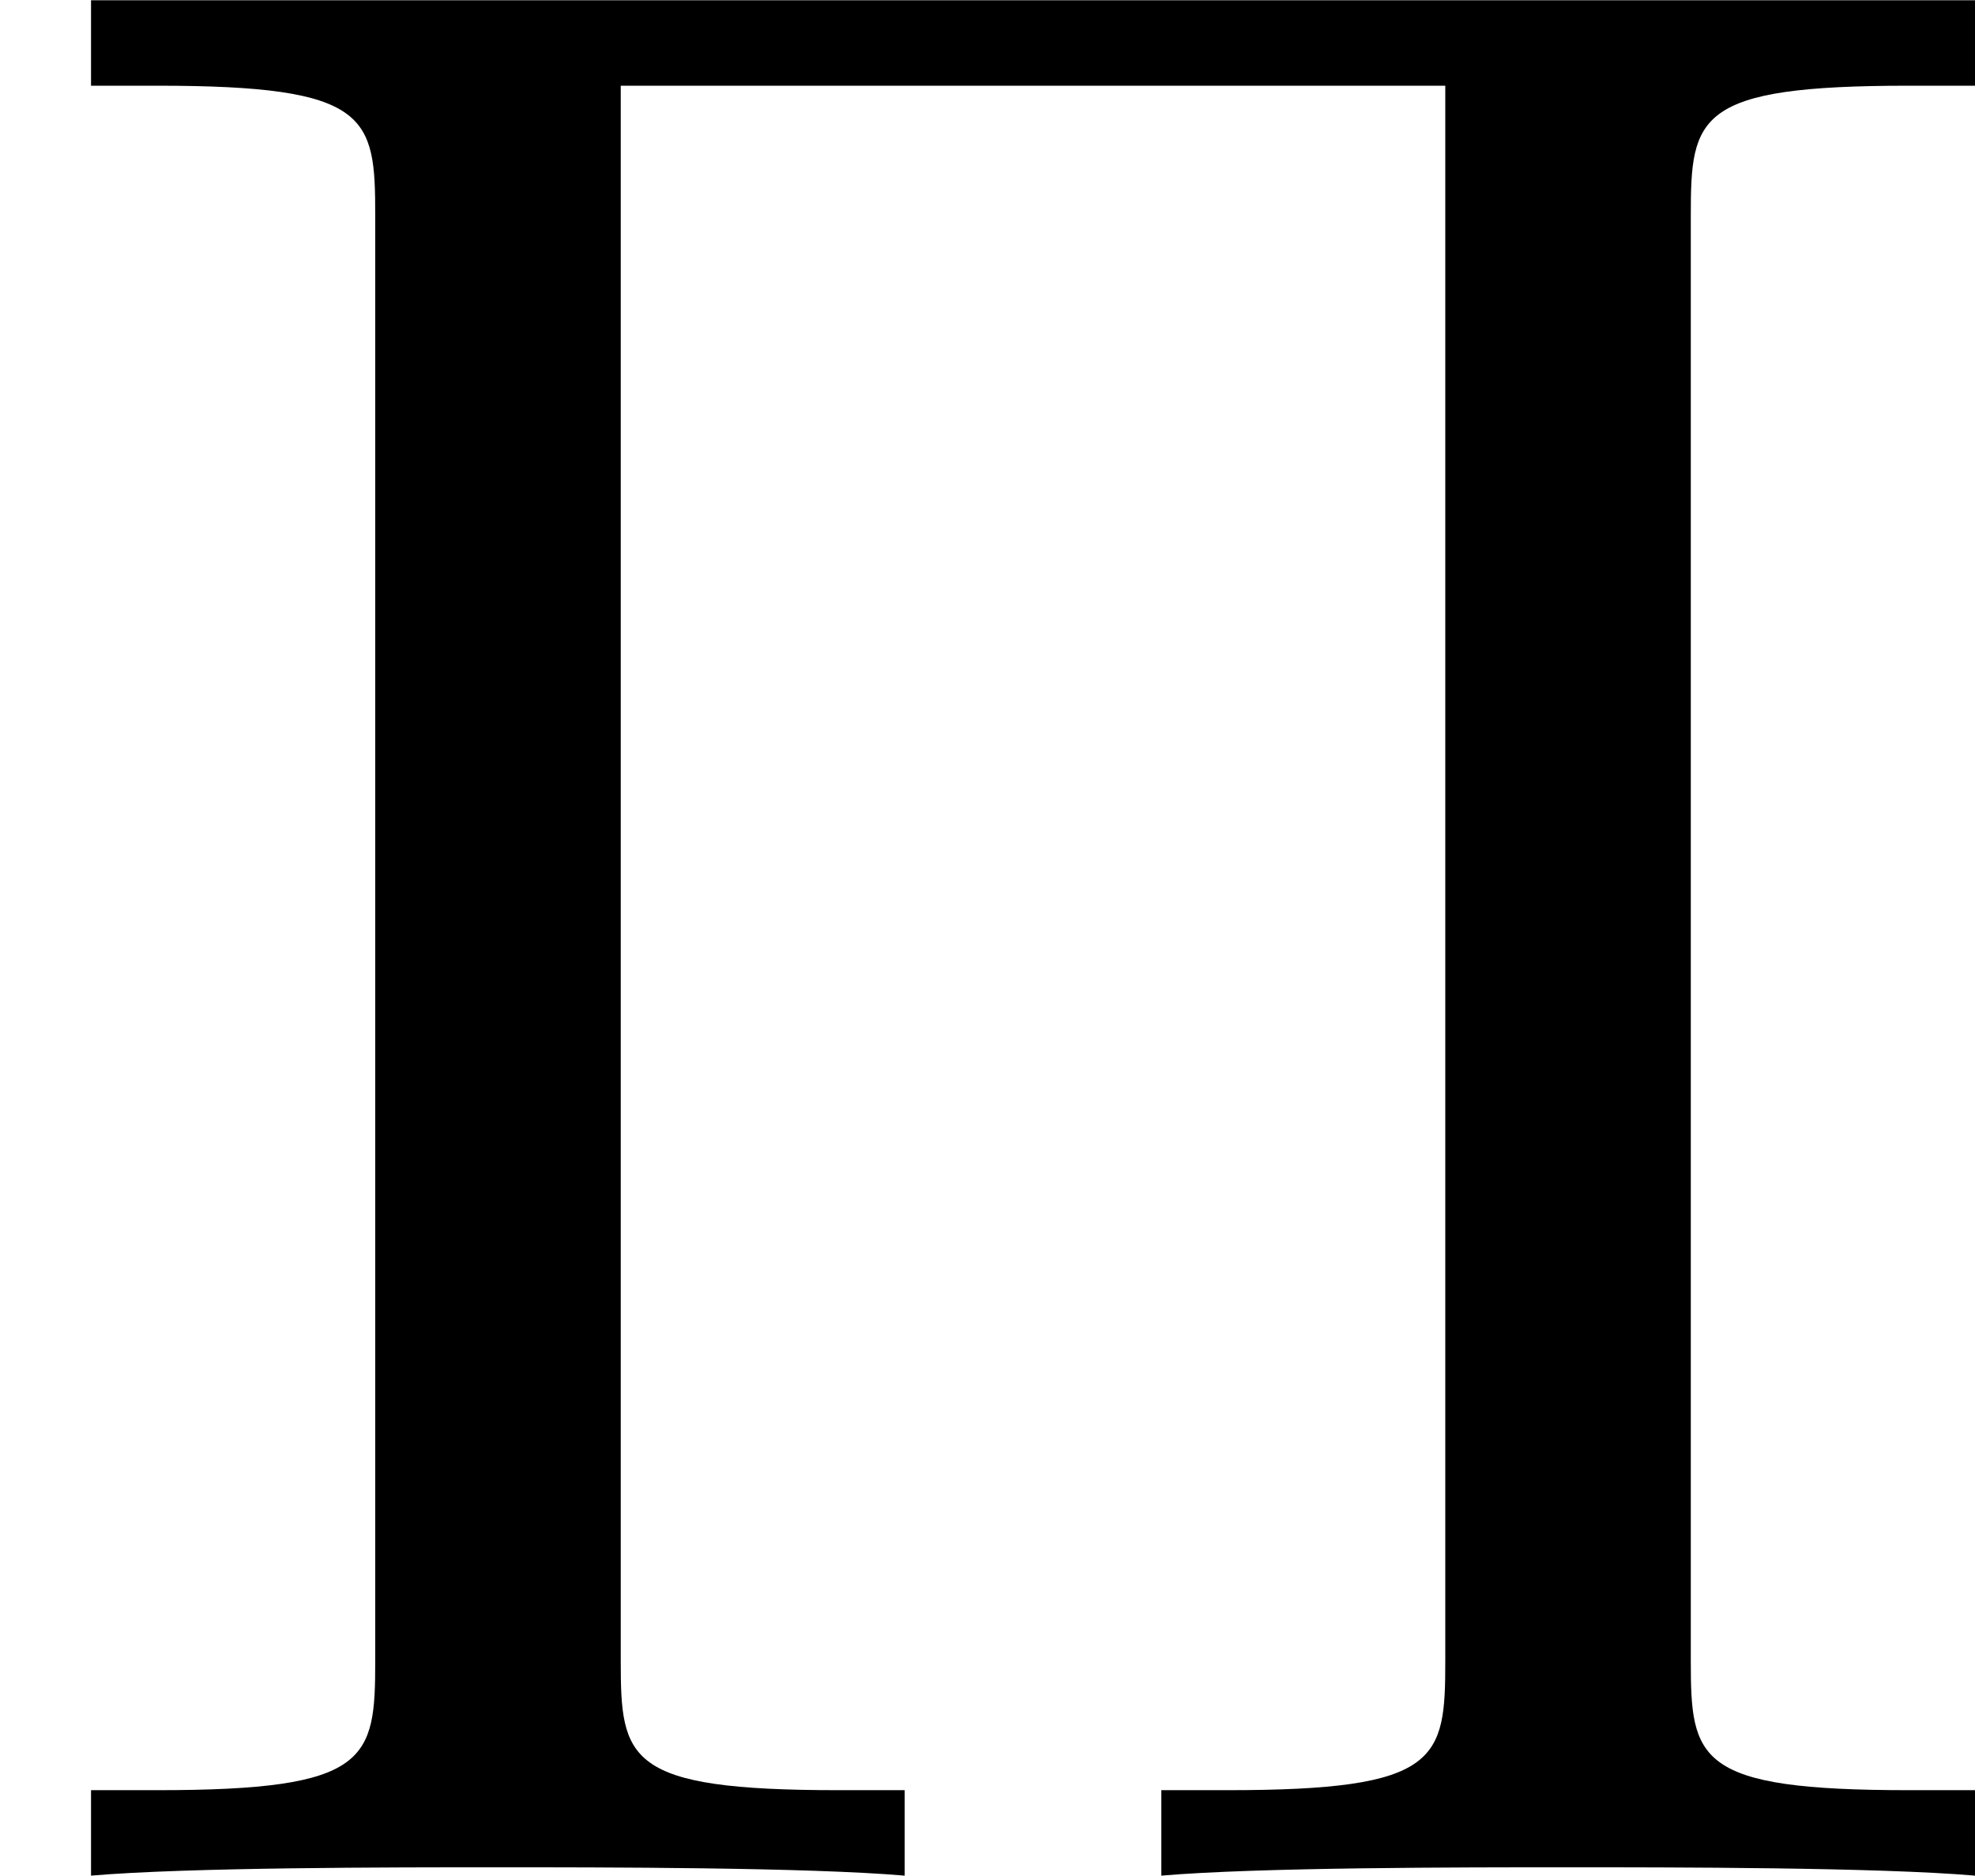
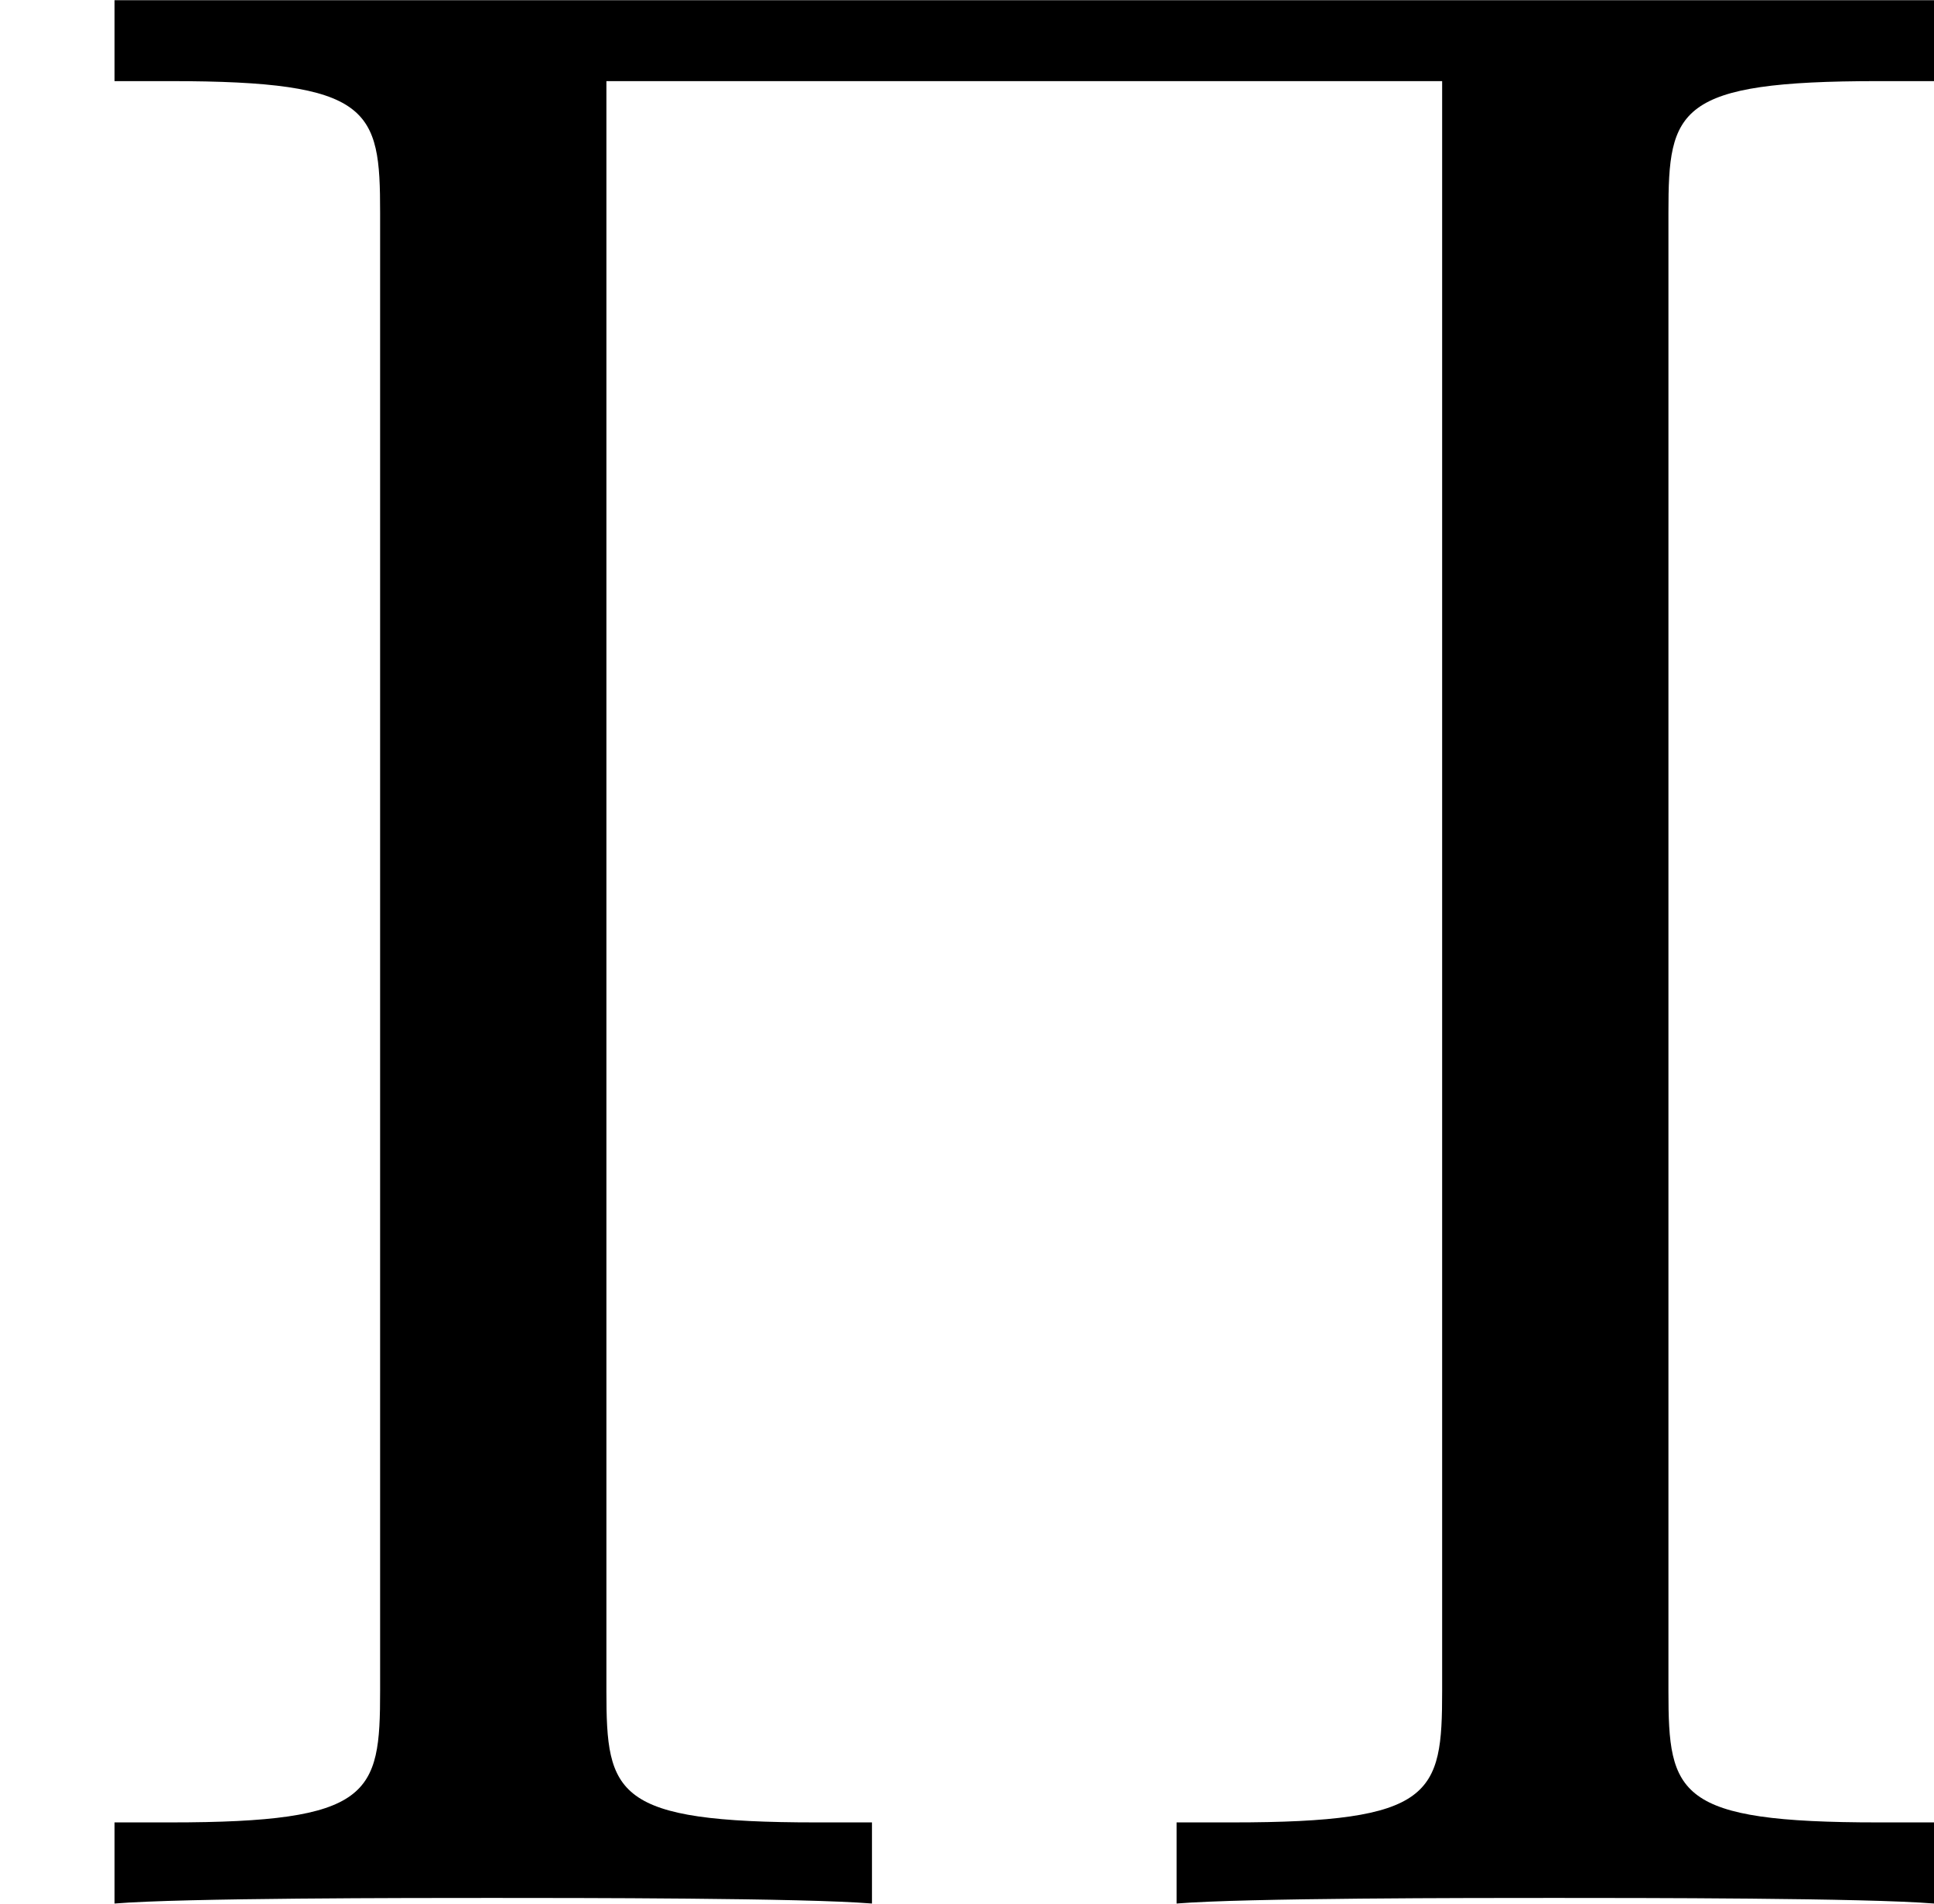
- <svg xmlns="http://www.w3.org/2000/svg" xmlns:xlink="http://www.w3.org/1999/xlink" version="1.1" width="7.811pt" height="7.418pt" viewBox="13.472 142.234 7.811 7.418">
+ <svg xmlns="http://www.w3.org/2000/svg" xmlns:xlink="http://www.w3.org/1999/xlink" version="1.1" width="8.273pt" height="8.141pt" viewBox="14.531 529.265 8.273 8.141">
  <defs>
-     <path id="g28-5" d="M6.687-6.567C6.687-6.96 6.709-7.08 7.549-7.08H7.811V-7.418H.36V-7.08H.622C1.462-7.08 1.484-6.96 1.484-6.567V-.851C1.484-.458 1.462-.338 .622-.338H.36V0C.742-.033 1.549-.033 1.964-.033S3.196-.033 3.578 0V-.338H3.316C2.476-.338 2.455-.458 2.455-.851V-7.08H5.716V-.851C5.716-.458 5.695-.338 4.855-.338H4.593V0C4.975-.033 5.782-.033 6.196-.033S7.429-.033 7.811 0V-.338H7.549C6.709-.338 6.687-.458 6.687-.851V-6.567Z" />
+     <path id="g25-5" d="M7.137-7.233C7.137-7.675 7.173-7.795 8.034-7.795H8.273V-8.141H.49V-7.795H.729C1.59-7.795 1.626-7.675 1.626-7.233V-.909C1.626-.466 1.59-.347 .729-.347H.49V0C.777-.024 1.757-.024 2.104-.024C2.463-.024 3.443-.024 3.73 0V-.347H3.491C2.63-.347 2.594-.466 2.594-.909V-7.795H6.169V-.909C6.169-.466 6.133-.347 5.272-.347H5.033V0C5.32-.024 6.3-.024 6.647-.024C7.006-.024 7.986-.024 8.273 0V-.347H8.034C7.173-.347 7.137-.466 7.137-.909V-7.233Z" />
  </defs>
  <g id="page1">
-     <use x="13.472" y="149.653" xlink:href="#g28-5" />
+     <use x="14.531" y="537.407" xlink:href="#g25-5" />
  </g>
</svg>
